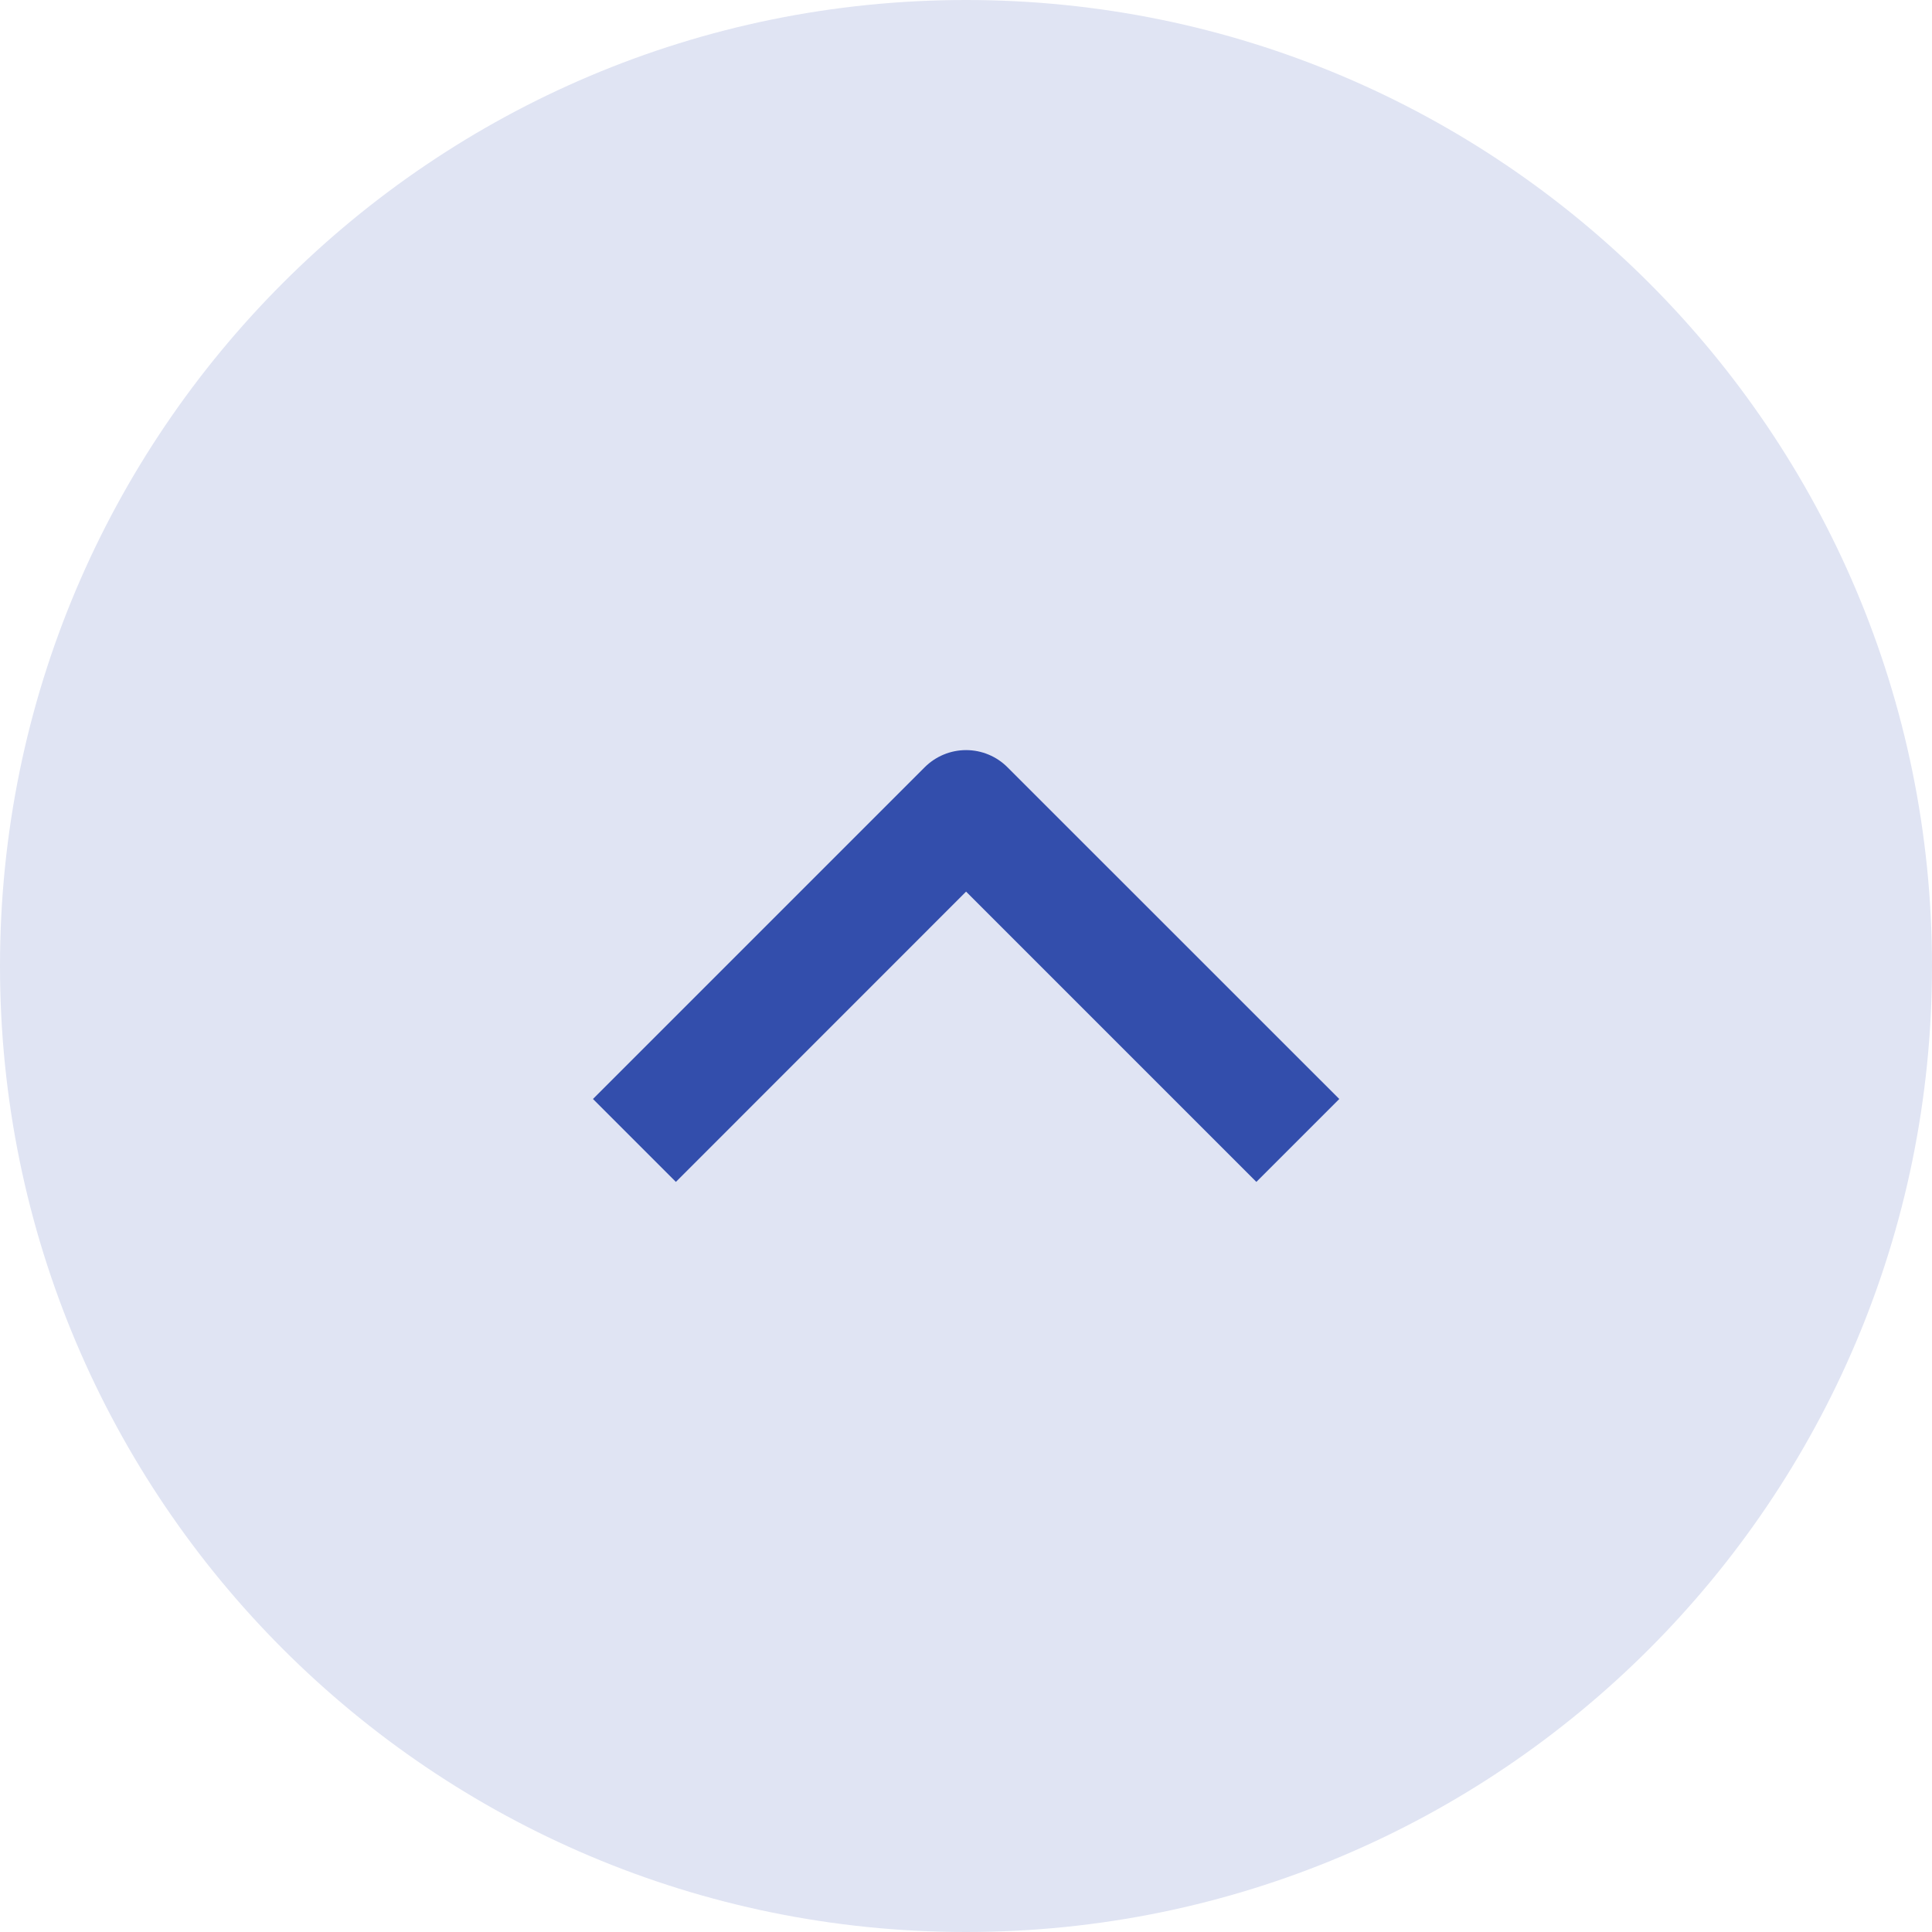
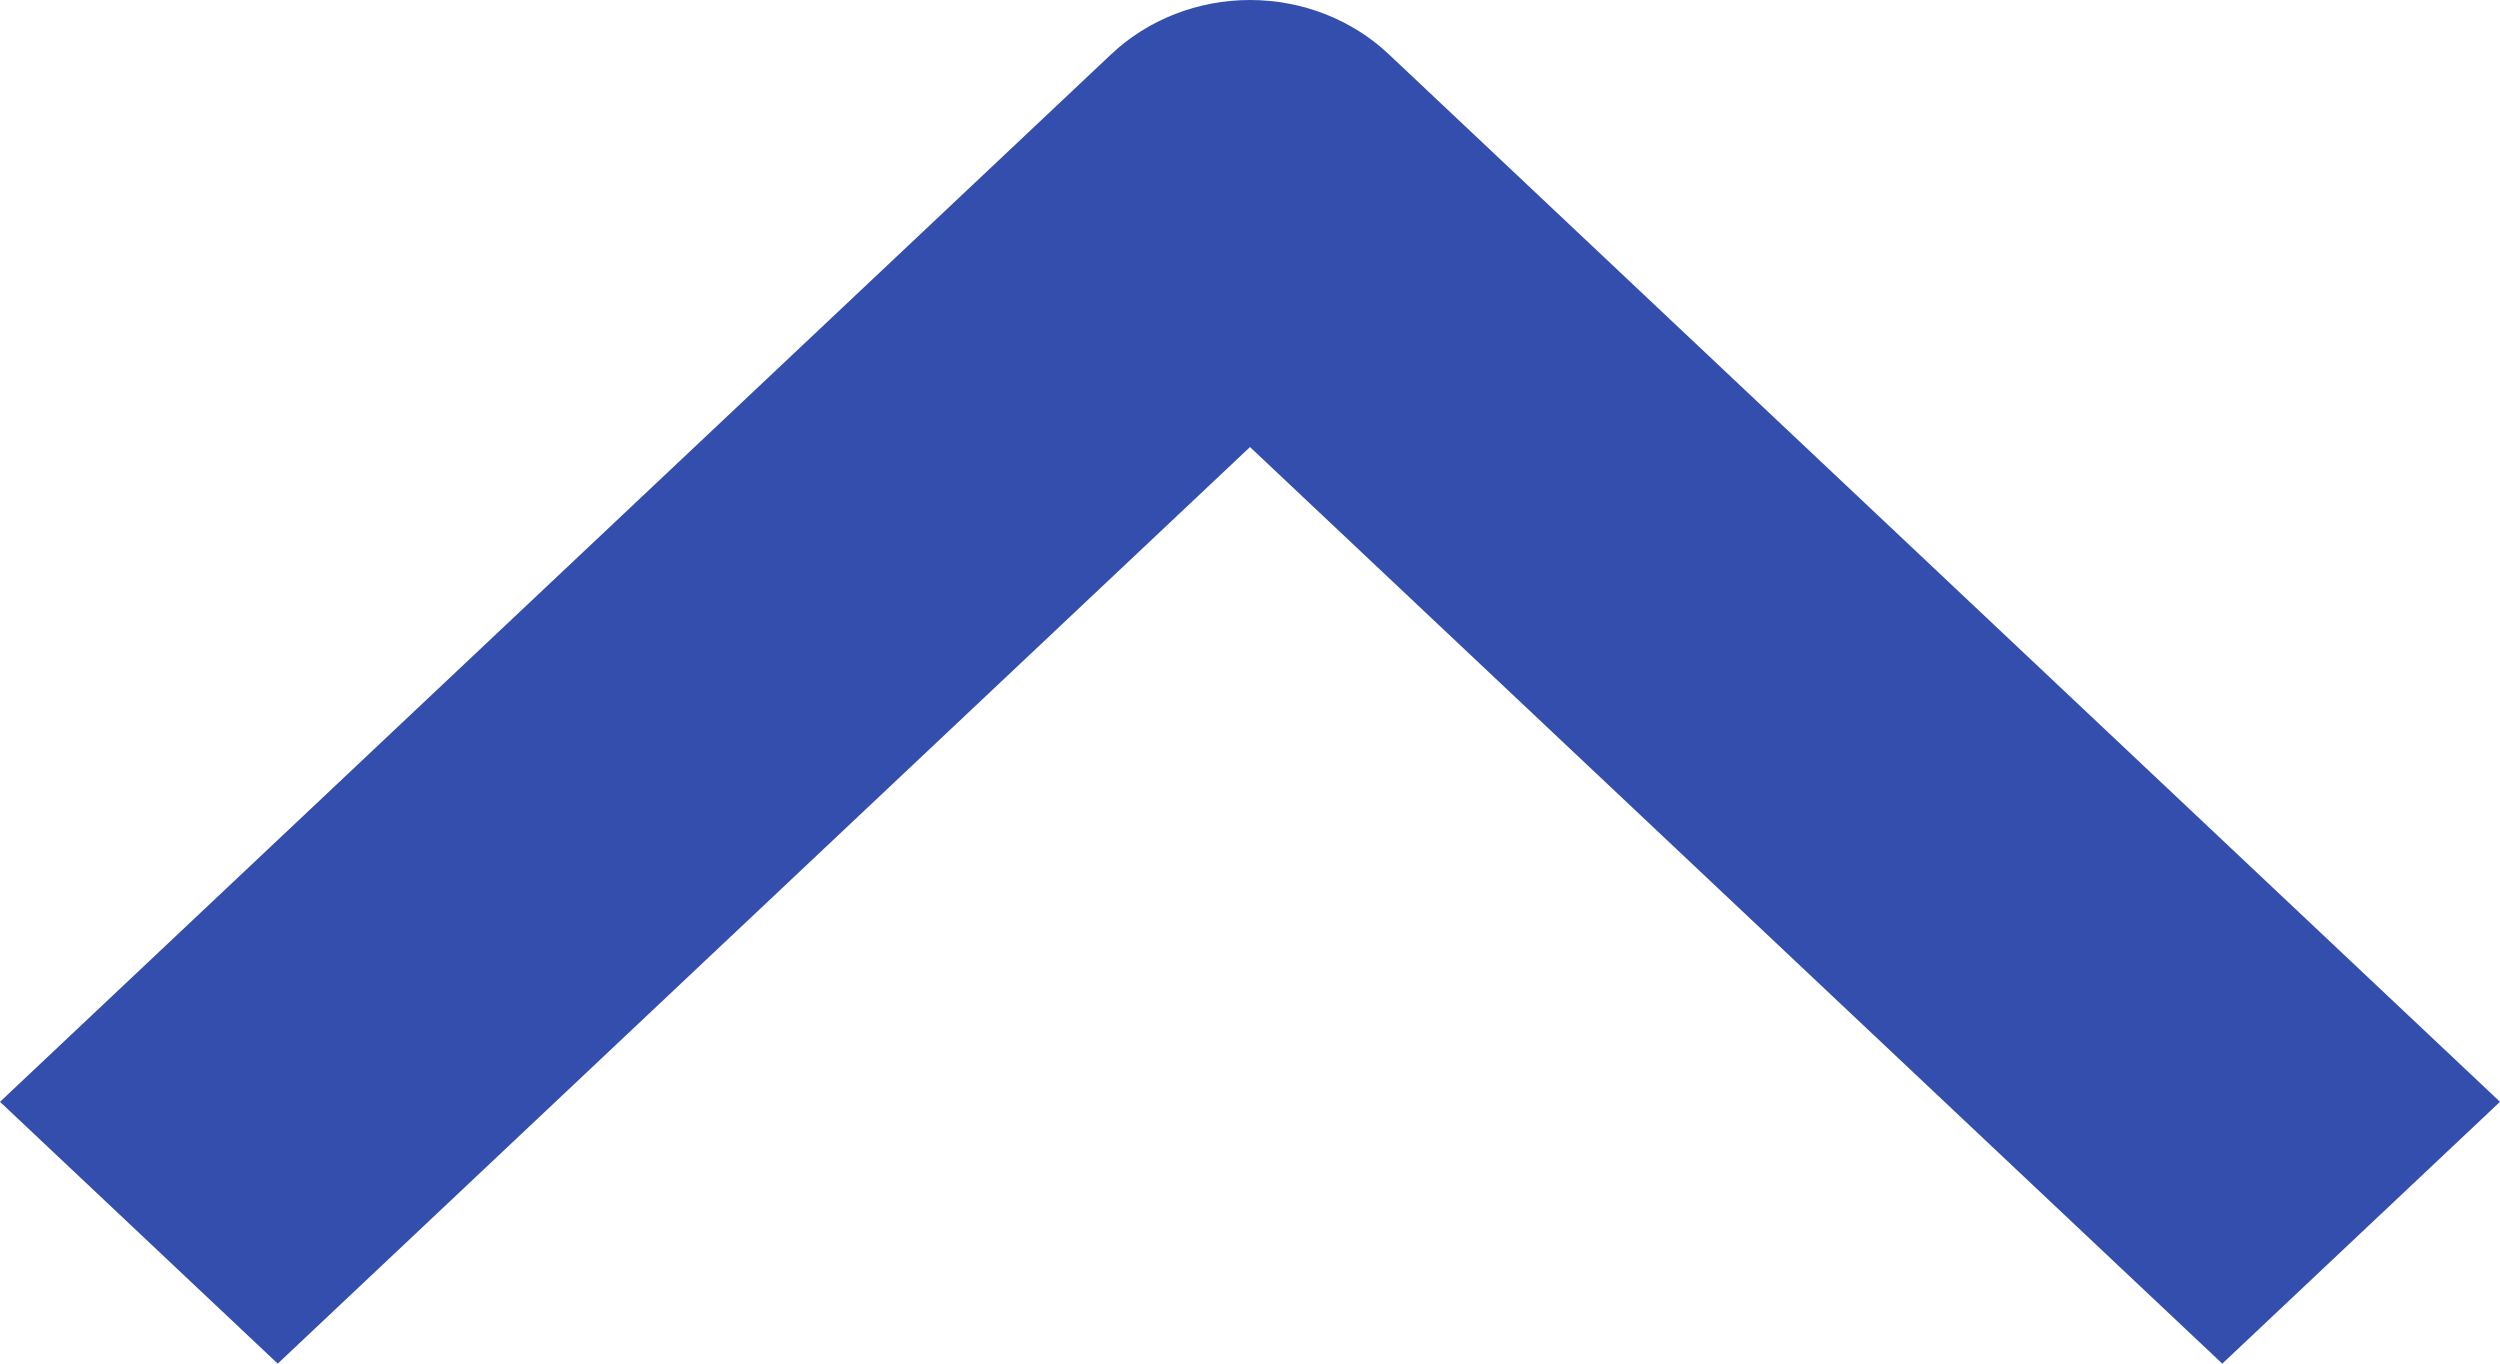
- <svg xmlns="http://www.w3.org/2000/svg" width="24" height="24" viewBox="0 0 24 24" fill="none">
-   <rect width="24" height="24" rx="12" transform="matrix(0 -1 -1 0 24 24)" fill="#E0E4F3" />
-   <path fill-rule="evenodd" clip-rule="evenodd" d="M11.486 9.532L7.366 13.652L8.396 14.682L12.001 11.076L15.607 14.682L16.637 13.652L12.516 9.532C12.38 9.395 12.194 9.318 12.001 9.318C11.808 9.318 11.623 9.395 11.486 9.532Z" fill="#334EAC" />
+ <svg xmlns="http://www.w3.org/2000/svg" width="11" height="6" viewBox="0 0 11 6" fill="none">
+   <path fill-rule="evenodd" clip-rule="evenodd" d="M6.111 0.239L11 4.848L9.778 6L5.5 1.967L1.222 6L0 4.848L4.889 0.239C5.051 0.086 5.271 0 5.5 0C5.729 0 5.949 0.086 6.111 0.239Z" fill="#334EAC" />
</svg>
